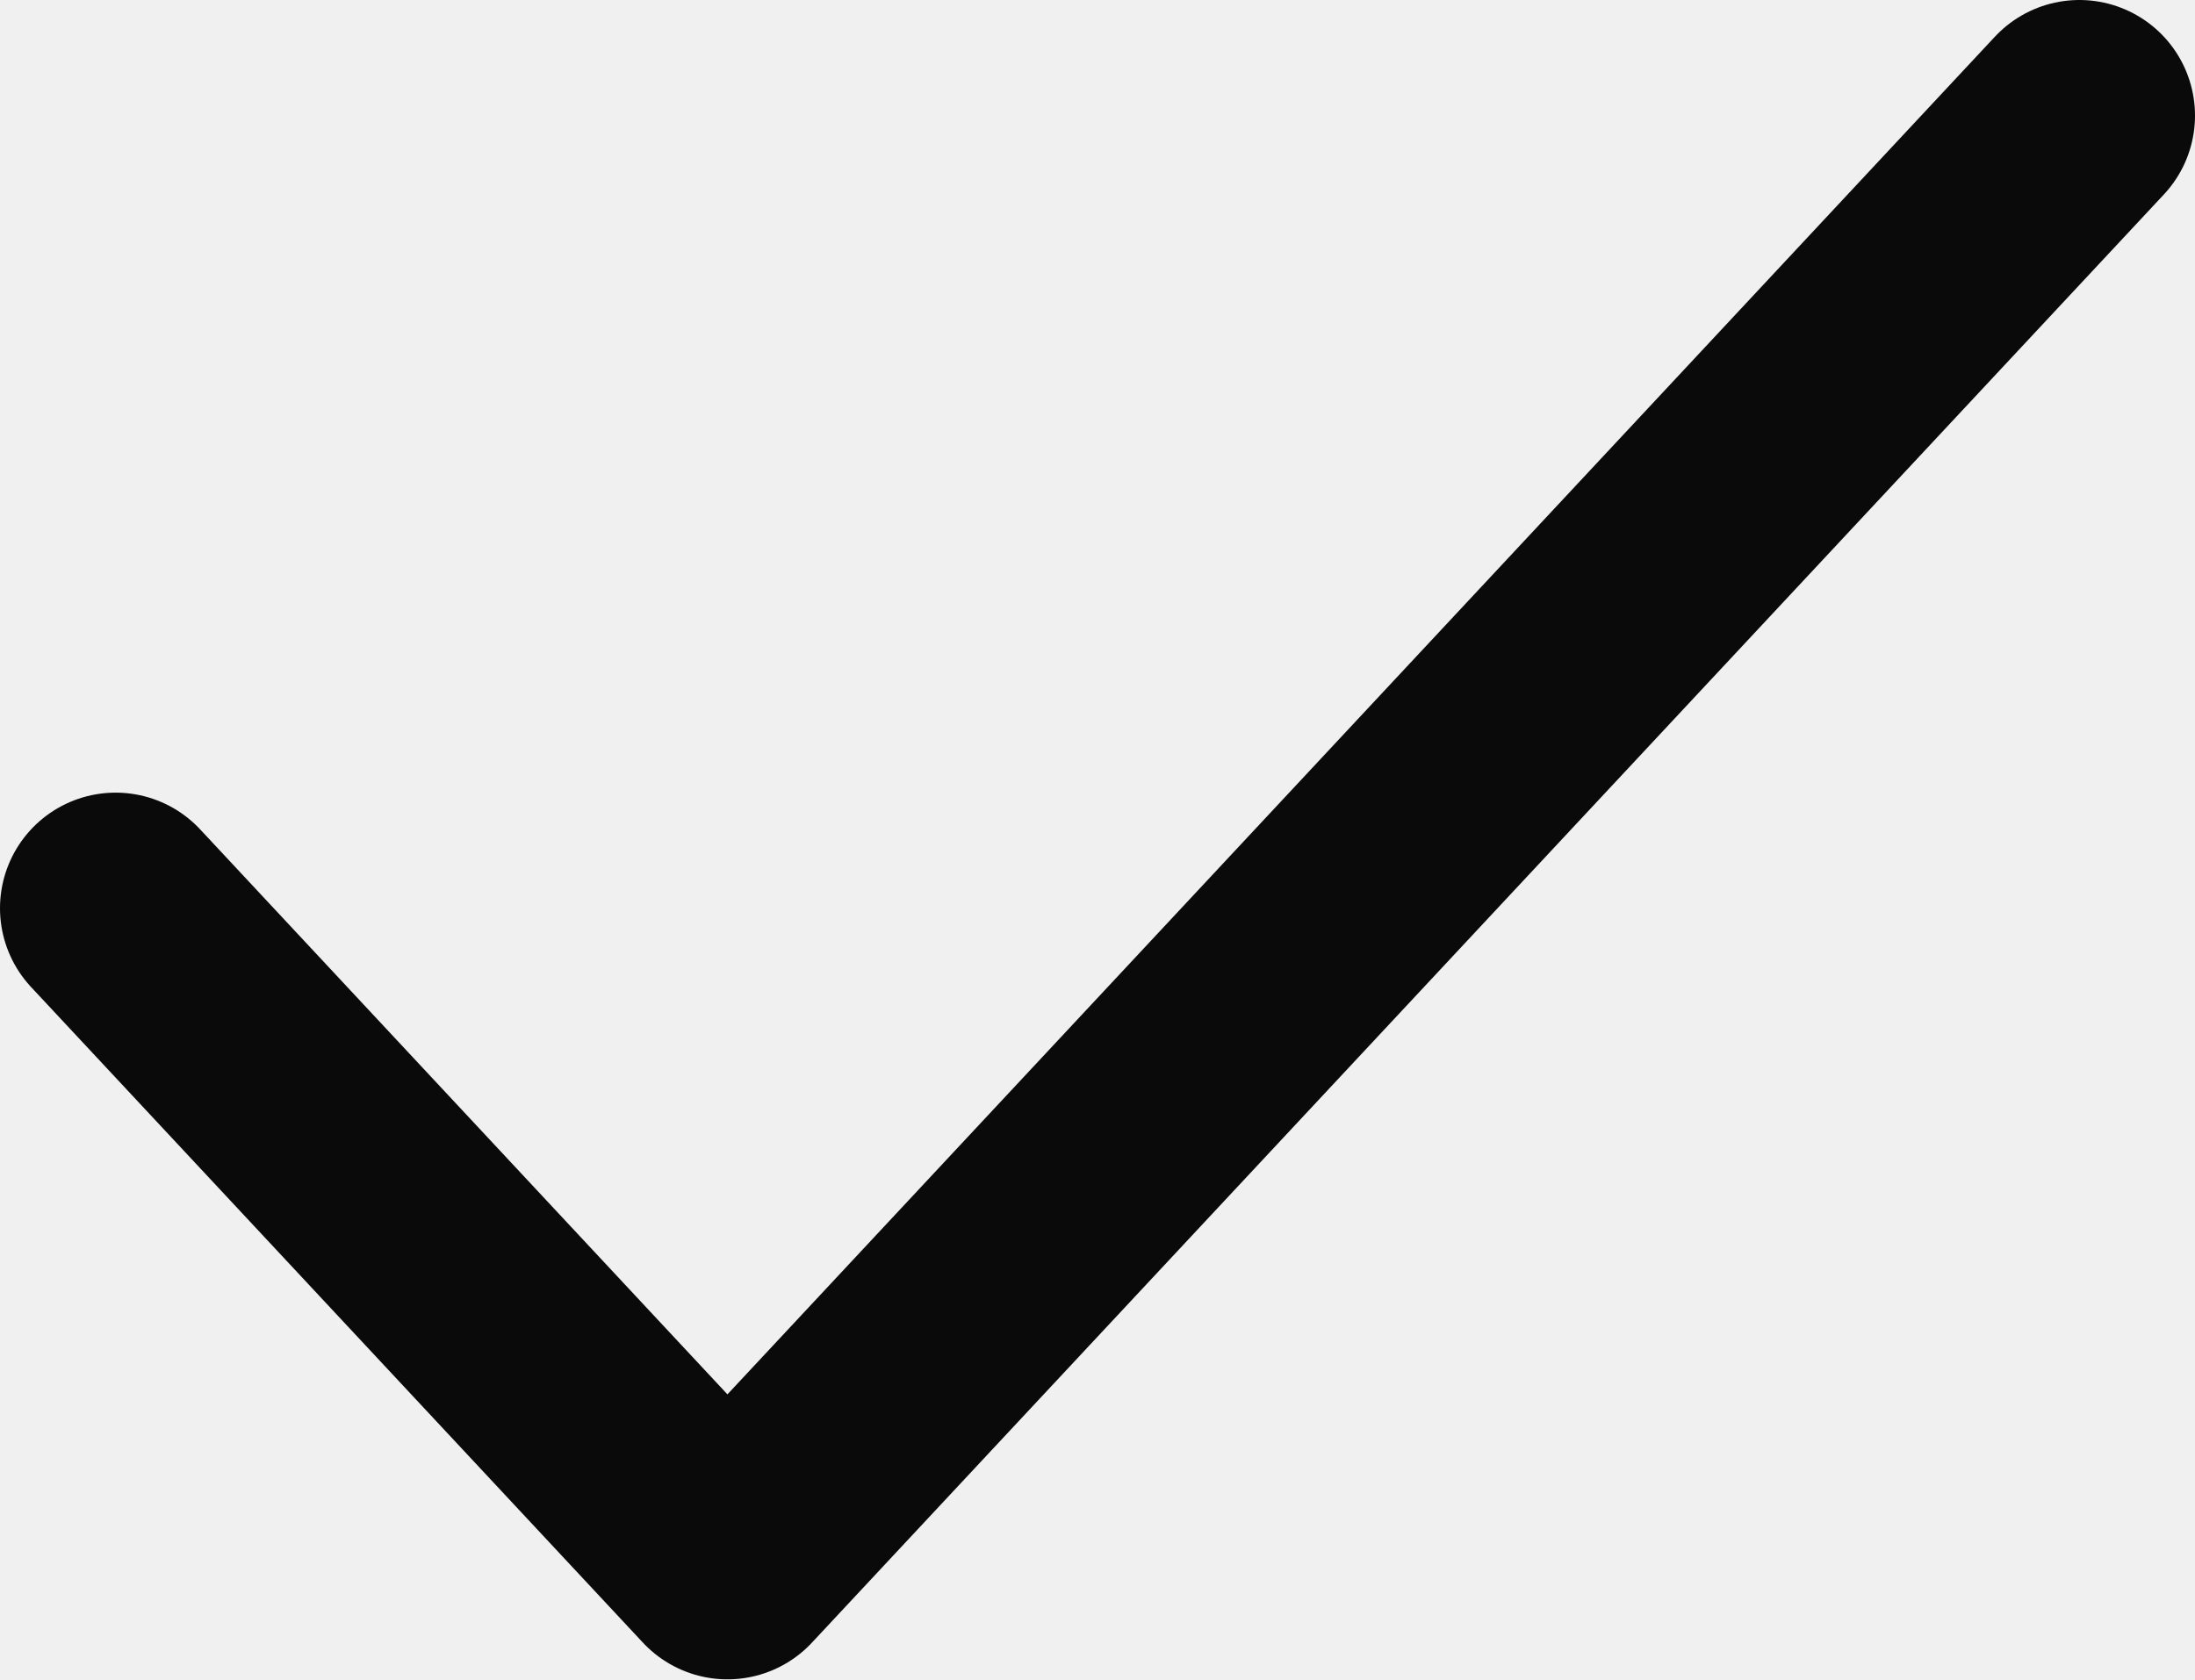
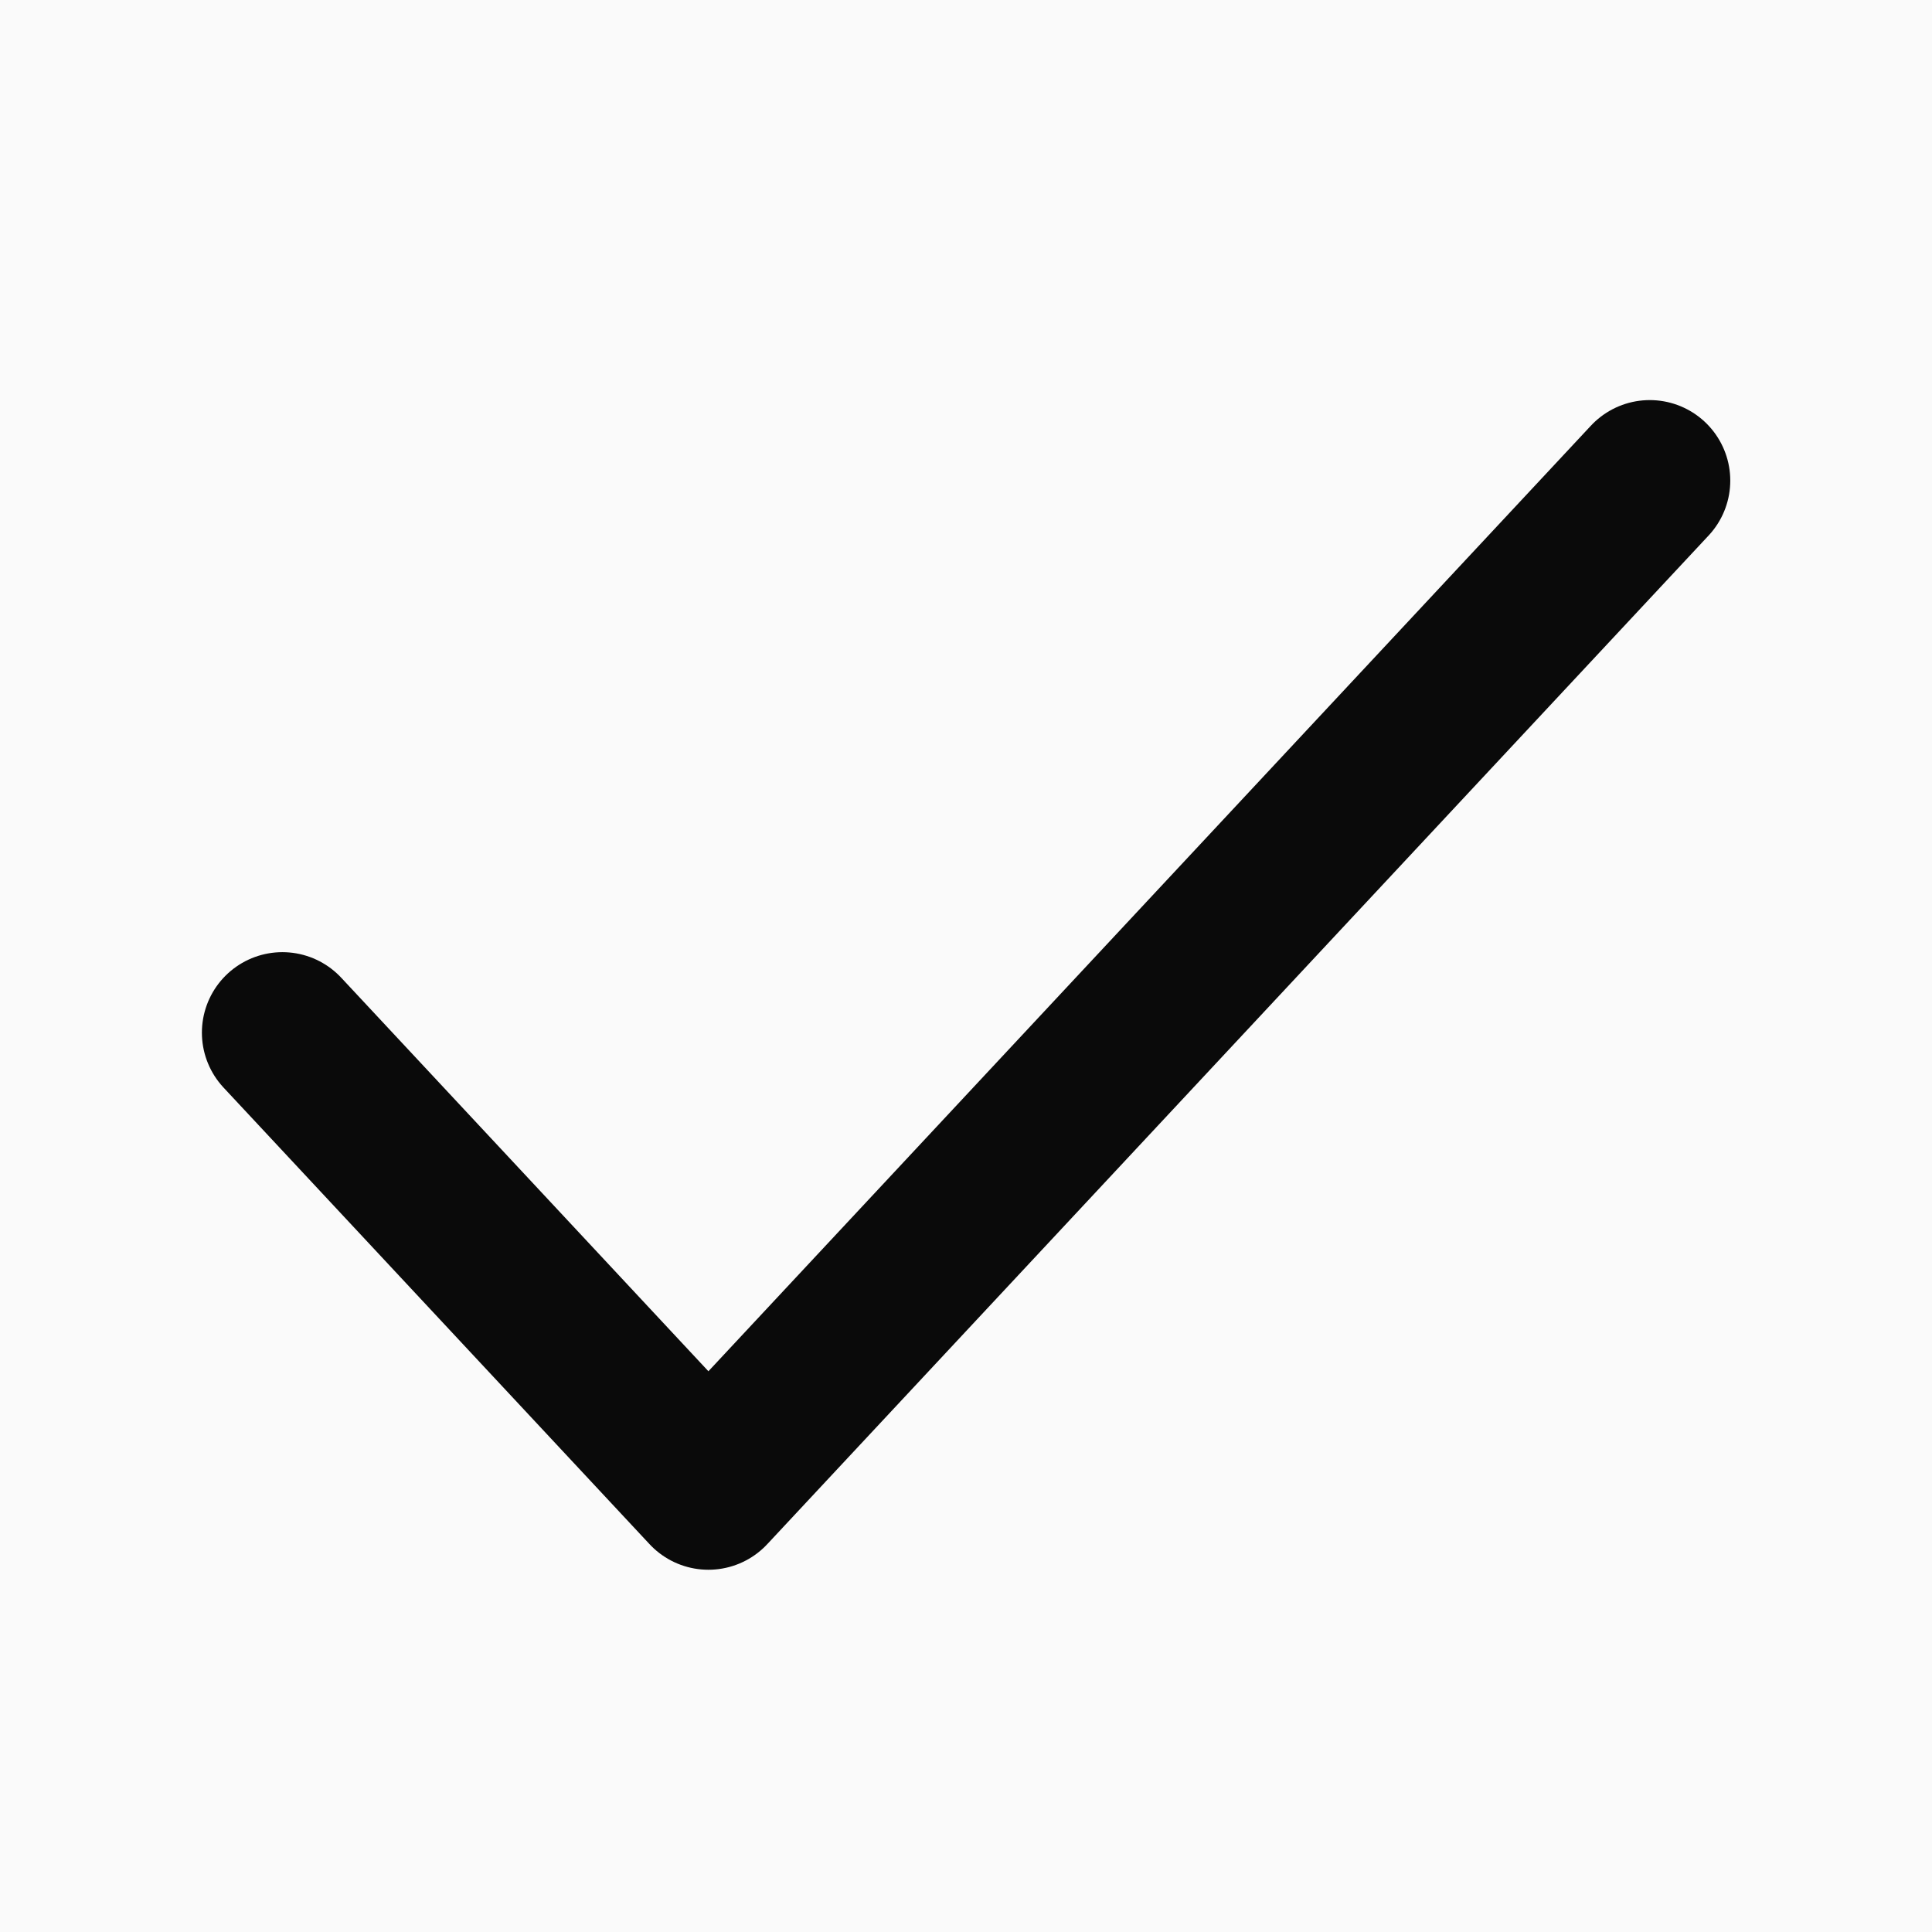
- <svg xmlns="http://www.w3.org/2000/svg" preserveAspectRatio="none" overflow="visible" style="display: block;" width="9.493" height="7.265" viewBox="0 0 9.493 7.265" fill="none">
-   <g id="Group">
-     <path id="Vector" d="M0.5 3.929L3.146 6.765L8.993 0.5" stroke="#0A0A0A" stroke-linecap="round" stroke-linejoin="round" />
+ <svg xmlns="http://www.w3.org/2000/svg" width="12" height="12" viewBox="0 0 12 12" fill="none">
+   <rect width="12" height="12" fill="#B2B2B2" />
+   <g id="Beam Website">
+     <g id="-">
+       <rect width="1440" height="892" transform="translate(-131 -599.5)" fill="#FAFAFA" />
+       <g id="Frame 2147260467">
+         <g id="Frame 2147260375">
+           <g id="Frame 2147260375_2">
+             <g id="Frame 2147260364">
+               <g id="Frame 2147260362">
+                 <g id="settings-toggle-active.svg" clip-path="url(#clip0_928_111777)">
+                   <g id="settings-toggle-active.svg_2">
+                     <g id="Group">
+                       <path id="Vector" d="M1.754 6.414L4.4 9.25L10.247 2.985" stroke="#0A0A0A" stroke-linecap="round" stroke-linejoin="round" />
+                     </g>
+                   </g>
+                 </g>
+               </g>
+             </g>
+           </g>
+         </g>
+       </g>
+     </g>
  </g>
+   <defs>
+     <clipPath id="clip0_928_111777">
+       <rect width="12" height="12" fill="white" />
+     </clipPath>
+   </defs>
</svg>
